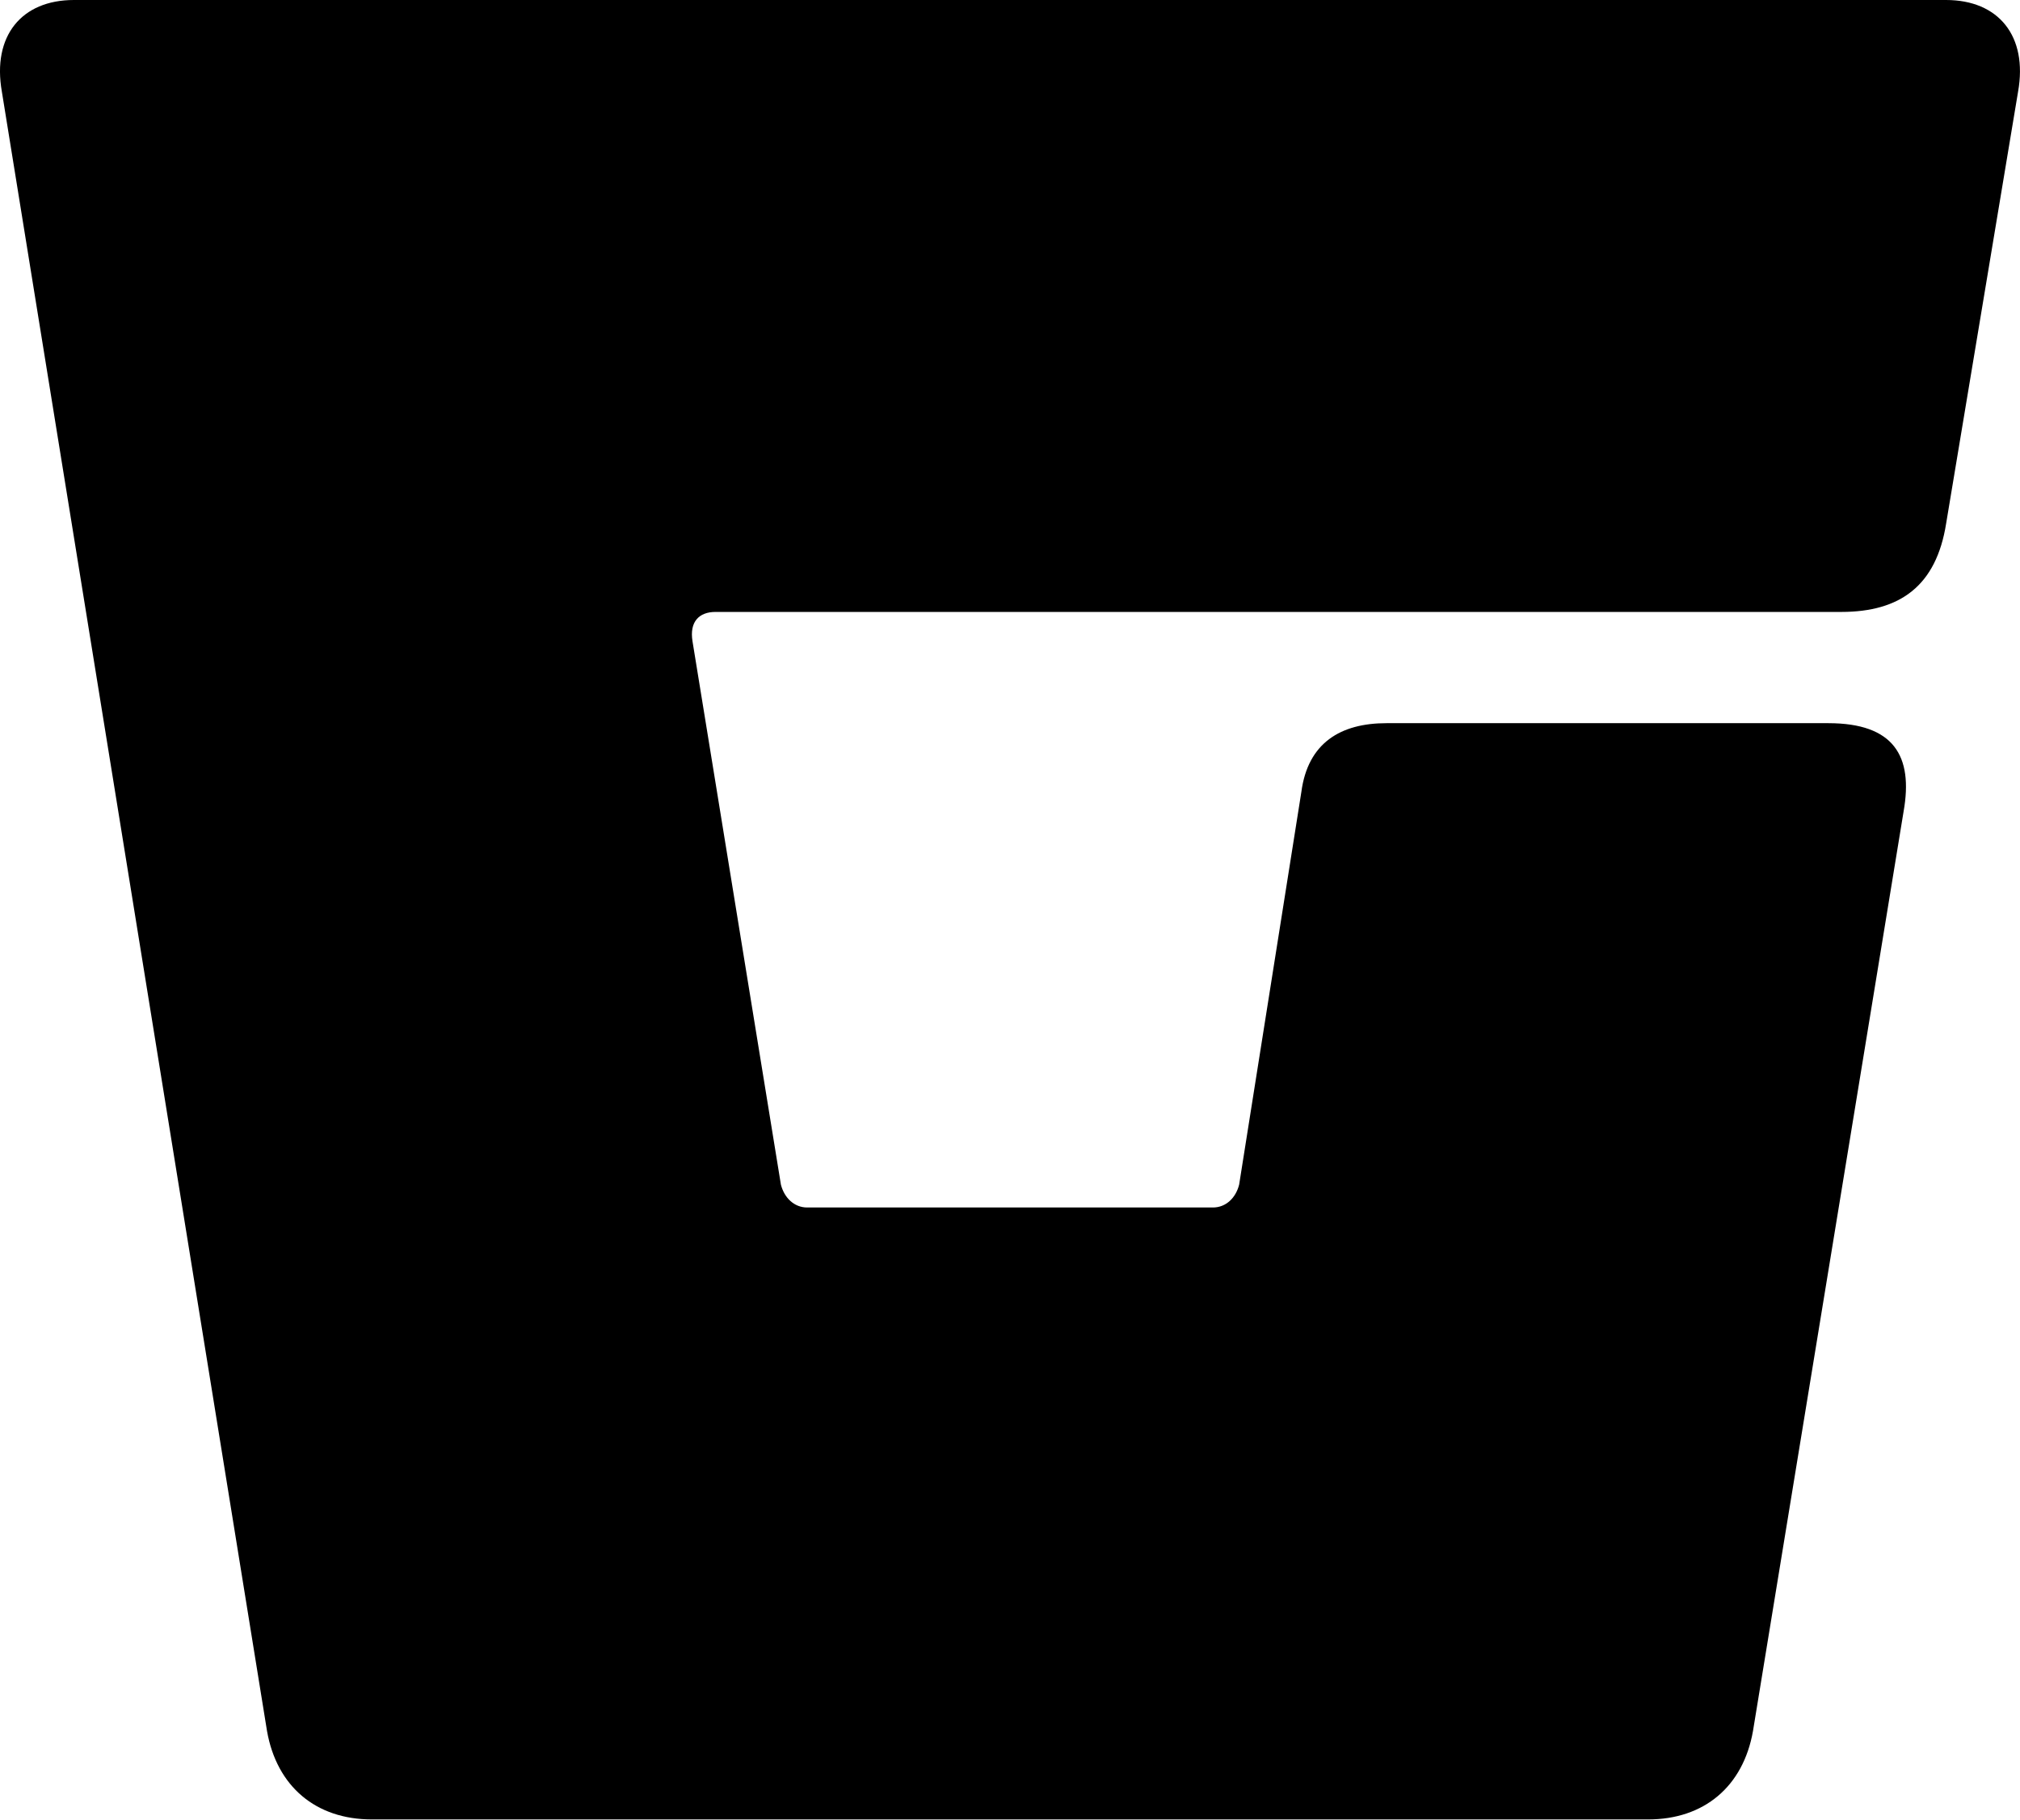
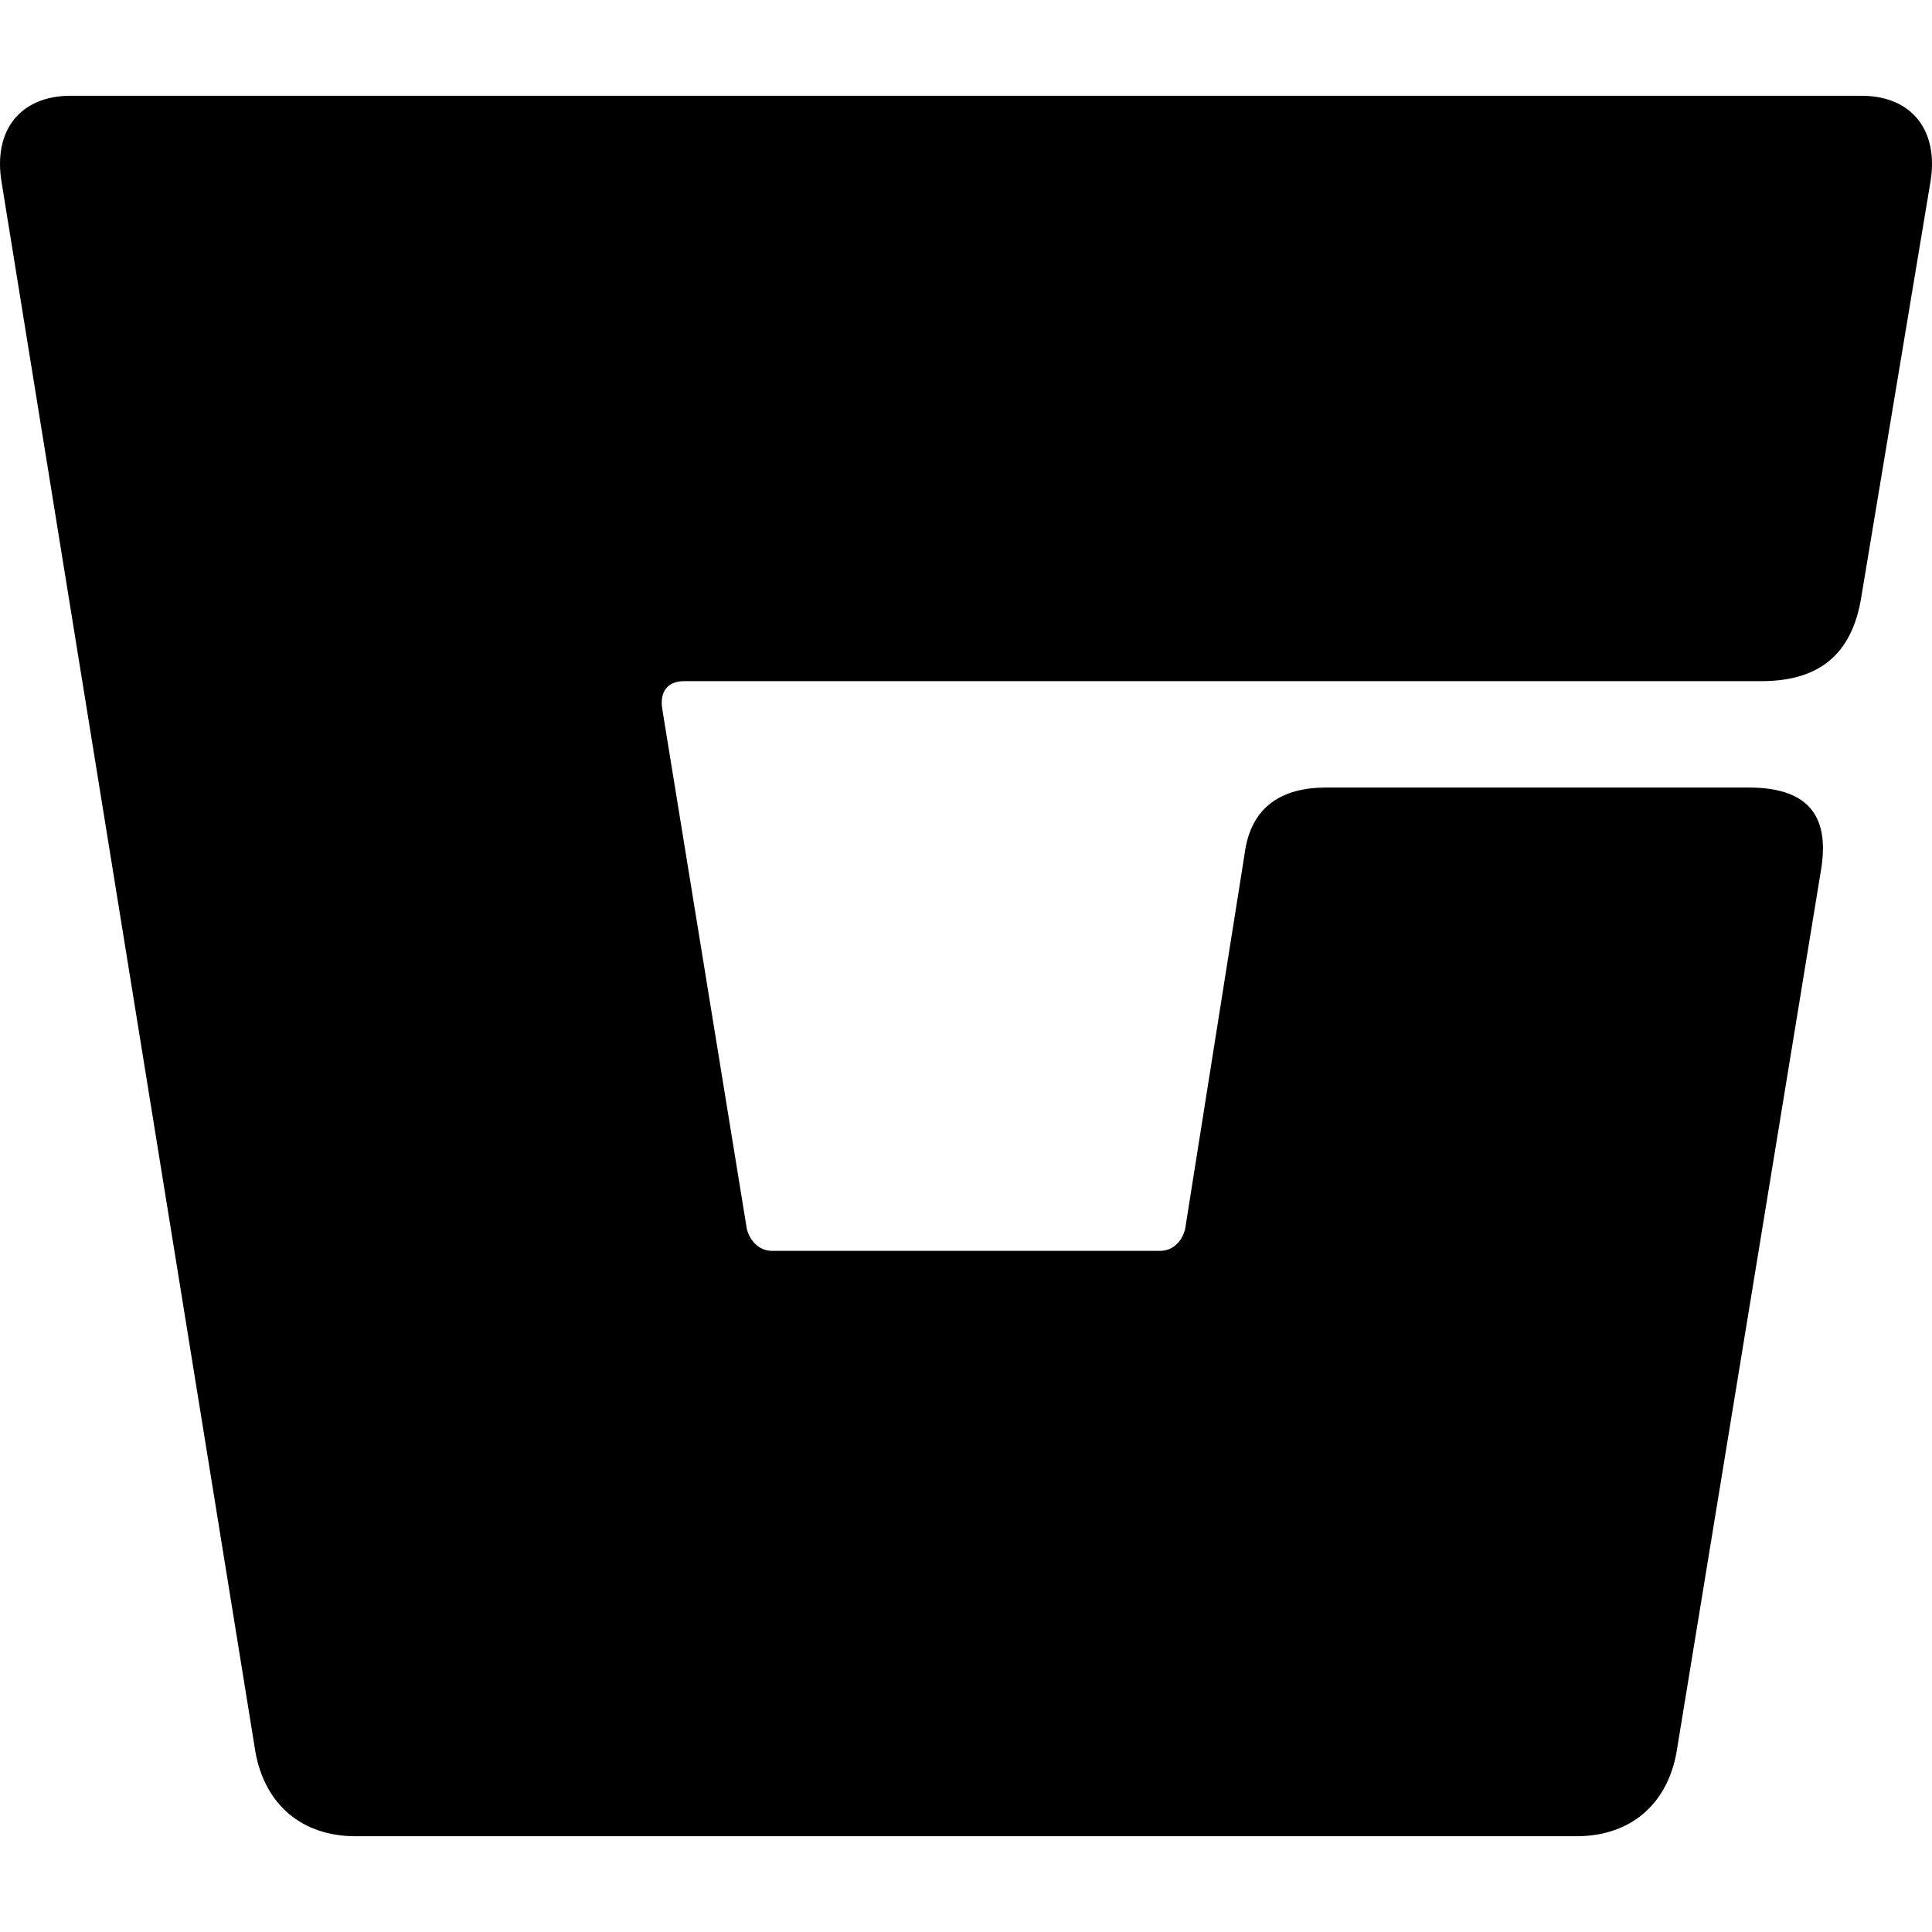
- <svg xmlns="http://www.w3.org/2000/svg" width="32.567" height="29.34" viewBox="0 0 32.567 29.34">
-   <path d="m30.69 13.087-2.428 14.828c-.158.897-.791 1.425-1.689 1.425H5.993c-.897 0-1.53-.528-1.688-1.425L.03 1.478C-.128.58.347 0 1.191 0h30.184c.845 0 1.32.58 1.161 1.478l-1.16 6.965c-.159 1.003-.74 1.425-1.69 1.425H11.535c-.264 0-.422.158-.37.475l1.425 8.76c.053.21.212.369.423.369h6.543c.211 0 .37-.158.422-.37l1.003-6.332c.105-.791.633-1.108 1.372-1.108h7.124c1.055 0 1.372.528 1.213 1.425" />
+ <svg xmlns="http://www.w3.org/2000/svg" width="16" height="16" viewBox="0 0 16 16">
+   <path d="m15.078 7.222-1.193 7.285c-.077.441-.388.7-.83.7H2.945c-.441 0-.752-.259-.83-.7L.015 1.52C-.063 1.078.17.793.585.793h14.83c.415 0 .648.285.57.726l-.57 3.422c-.078.492-.363.7-.83.7H5.667c-.13 0-.207.077-.182.233l.7 4.304c.027.103.105.181.208.181h3.215c.104 0 .182-.077.207-.182l.493-3.11c.052-.39.311-.545.674-.545h3.5c.518 0 .674.26.596.7" />
</svg>
